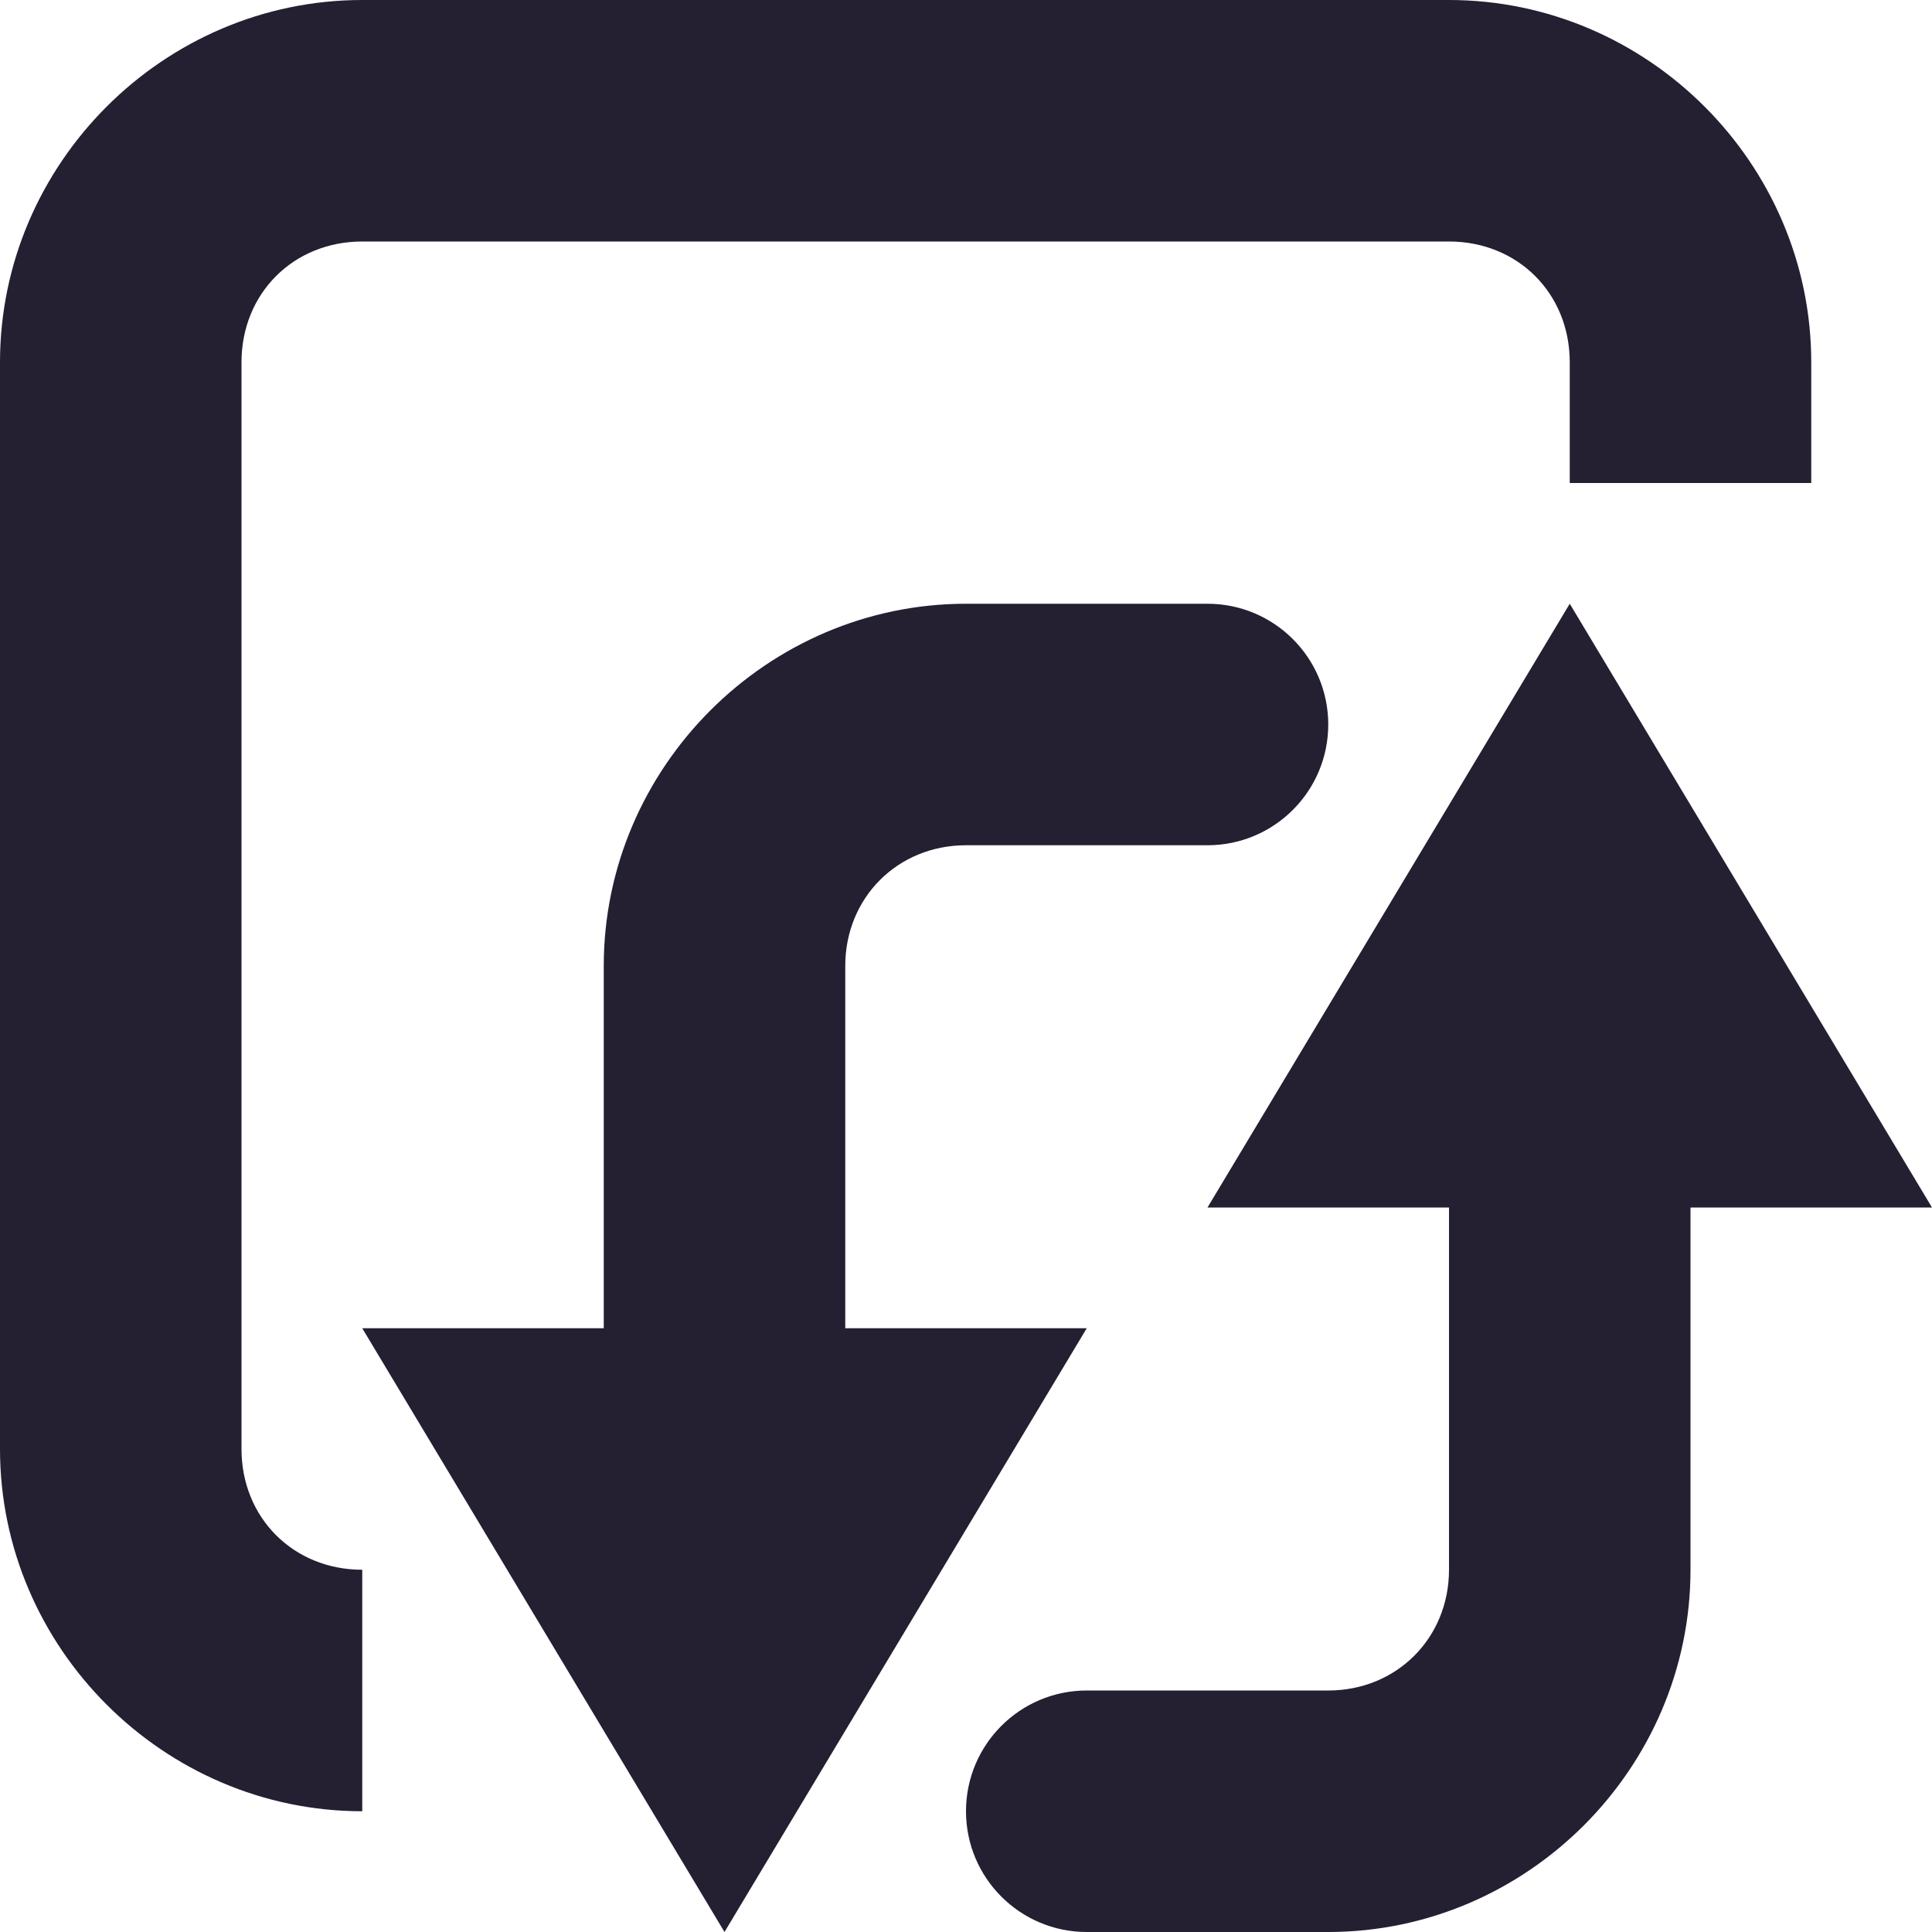
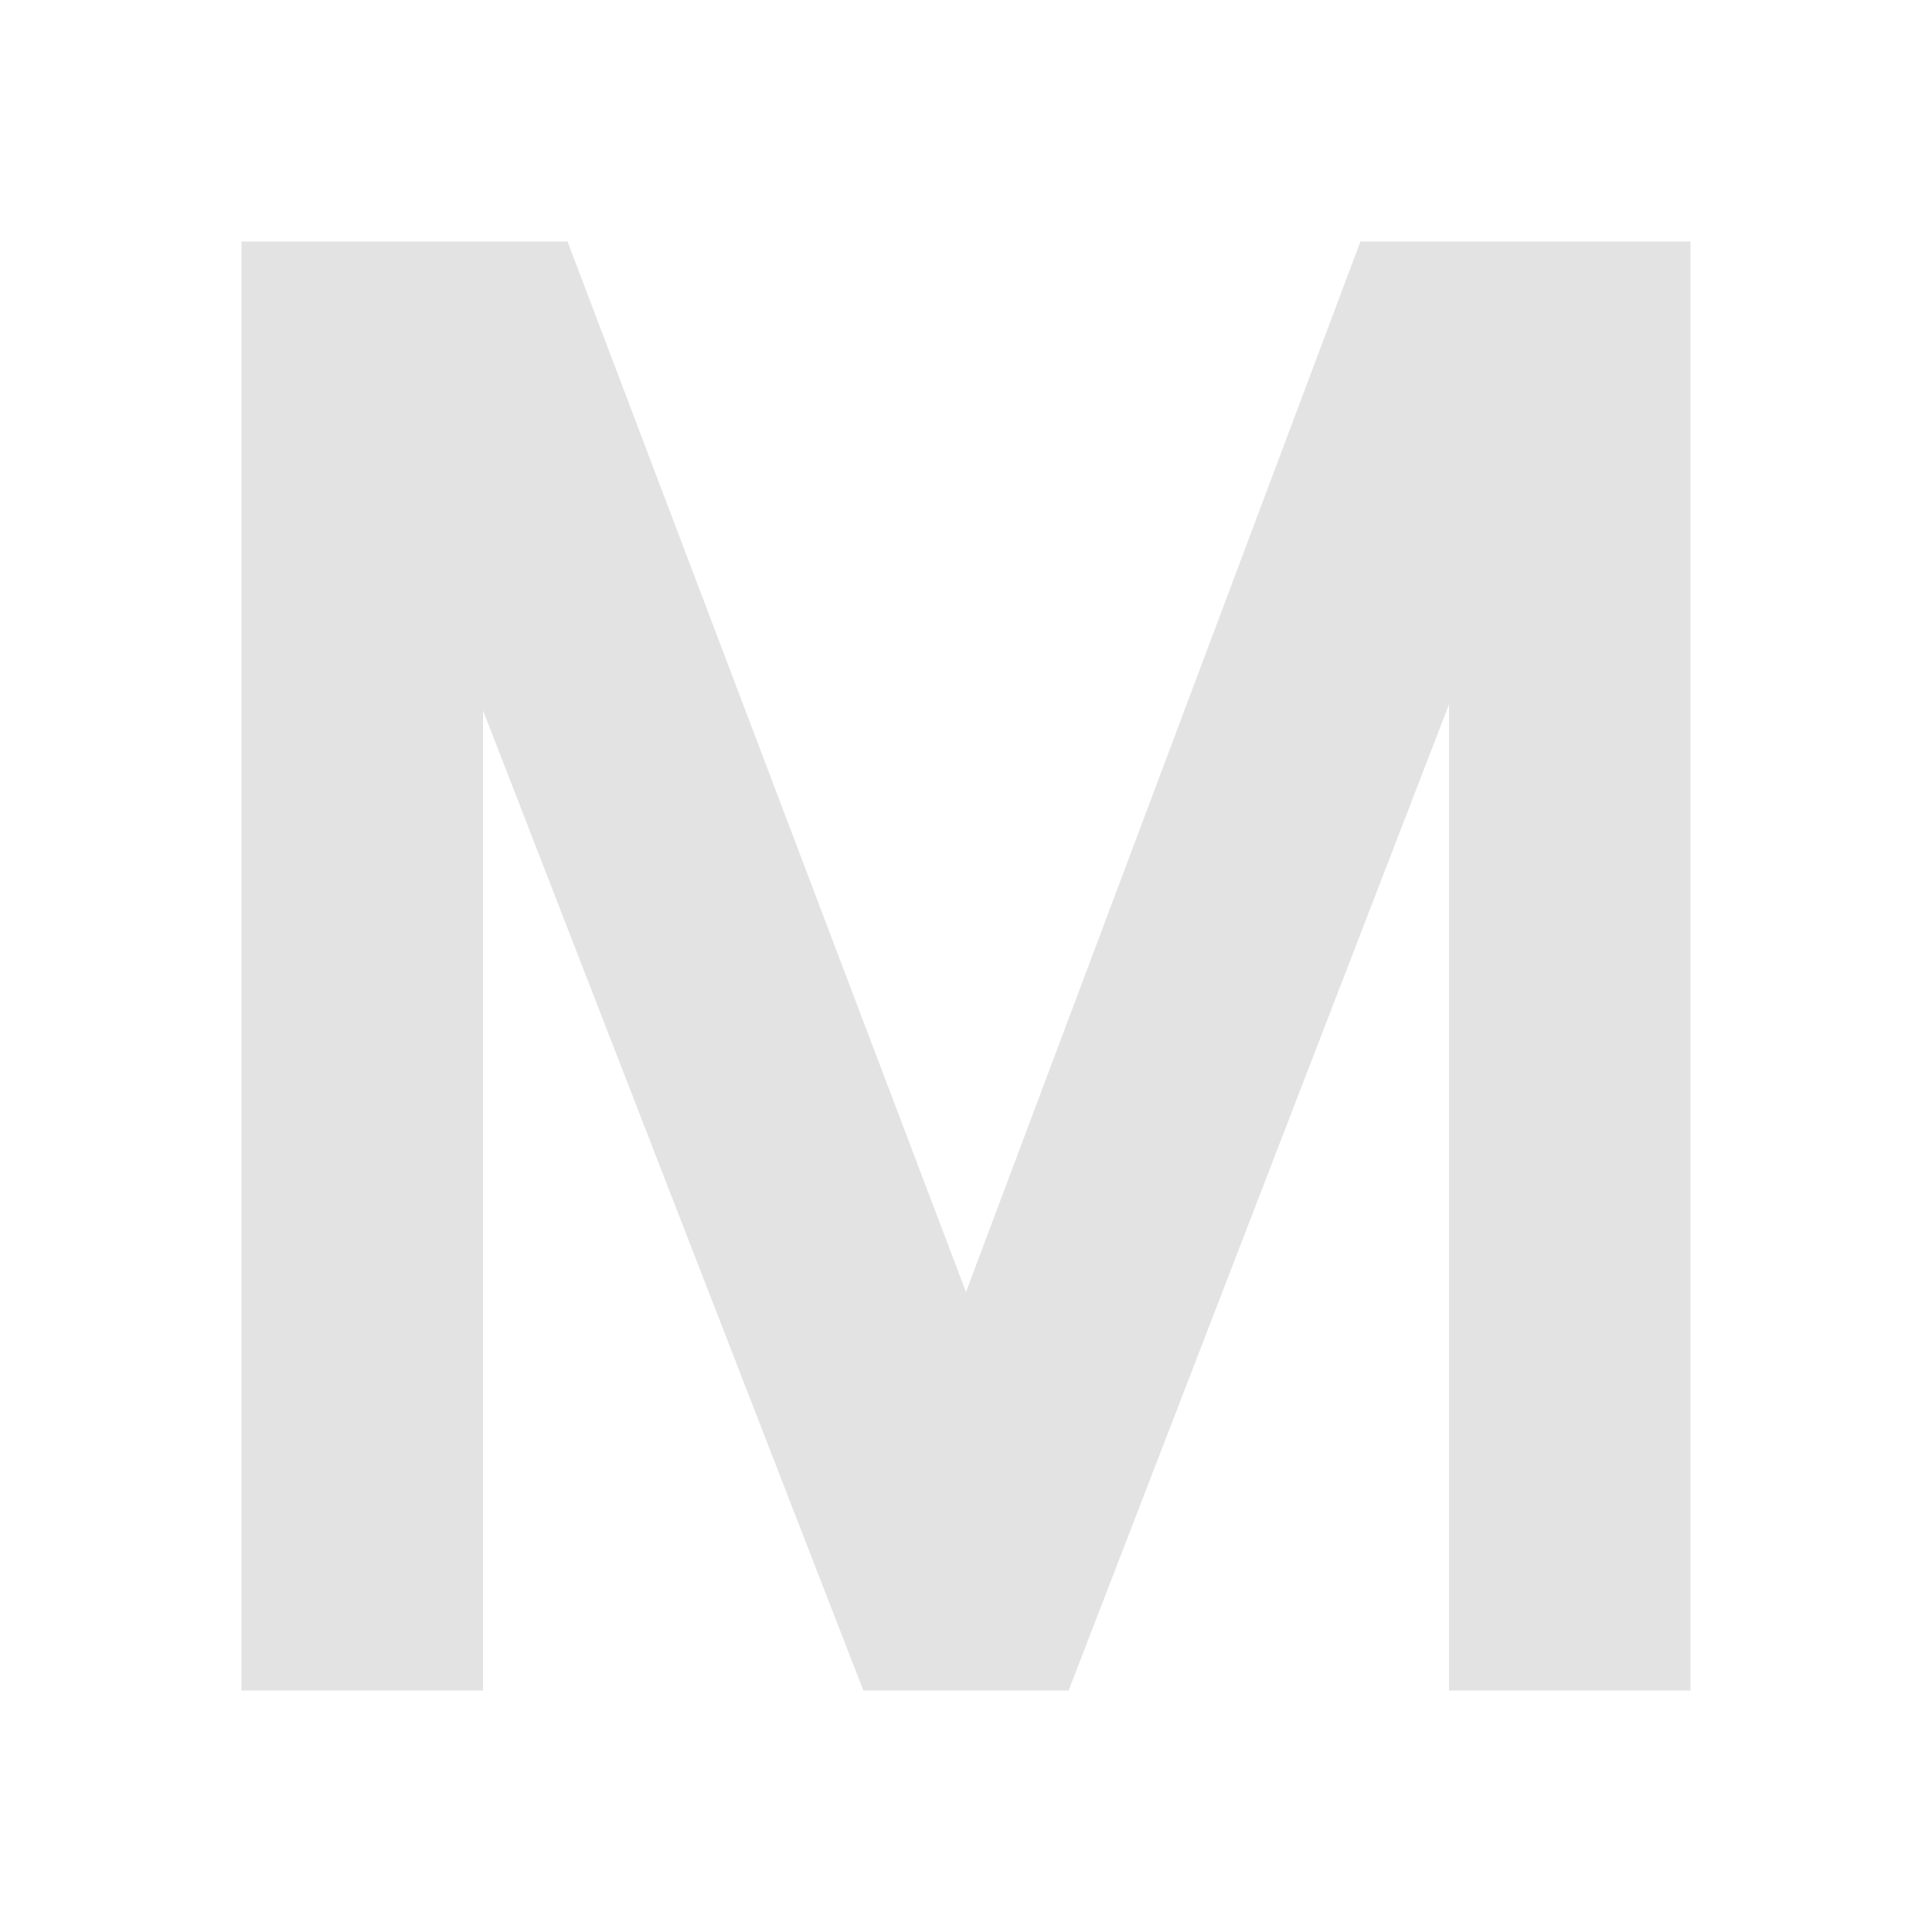
- <svg xmlns="http://www.w3.org/2000/svg" height="16px" viewBox="0 0 16 16" width="16px" version="1.1" id="svg12">
-   <defs id="defs16" />
-   <path d="m 3 0 c -1.645 0 -3 1.355 -3 3 v 9 c 0 1.645 1.355 3 3 3 v -2 c -0.57 0 -1 -0.43 -1 -1 v -9 c 0 -0.57 0.43 -1 1 -1 h 9 c 0.57 0 1 0.43 1 1 v 1 h 2 v -1 c 0 -1.645 -1.355 -3 -3 -3 z m 0 0" fill="#241f31" id="path2" />
-   <path style="color:#000000;fill:#241f31;stroke-linecap:round;stroke-linejoin:round;-inkscape-stroke:none" d="m 172,180 a 1,1 0 0 0 -1,1 v 3 c 0,0.566 -0.434,1 -1,1 h -2 a 1,1 0 0 0 -1,1 1,1 0 0 0 1,1 h 2 c 1.645,0 3,-1.355 3,-3 v -3 a 1,1 0 0 0 -1,-1 z" id="path4" transform="matrix(-1 0 -0 -1 178 192)" />
-   <path d="m 3 11 h 6 l -3 5 z m 0 0" fill="#241f31" id="path6" />
-   <path d="m 16 10 h -6 l 3 -5 z m 0 0" fill="#241f31" id="path8" />
-   <path style="color:#000000;fill:#241f31;stroke-linecap:round;stroke-linejoin:round;-inkscape-stroke:none" d="m 167,176 c -1.645,0 -3,1.355 -3,3 v 3 a 1,1 0 0 0 1,1 1,1 0 0 0 1,-1 v -3 c 0,-0.566 0.434,-1 1,-1 h 2 a 1,1 0 0 0 1,-1 1,1 0 0 0 -1,-1 z" id="path10" transform="matrix(-1 0 -0 -1 178 192)" />
+ <svg xmlns="http://www.w3.org/2000/svg" height="24px" viewBox="0 -960 960 960" width="24px" fill="#e3e3e3">
+   <path d="M120-120v-720h162l198 522 196-522h164v720H720v-490L531-120H429L240-607v487H120Z" />
</svg>
